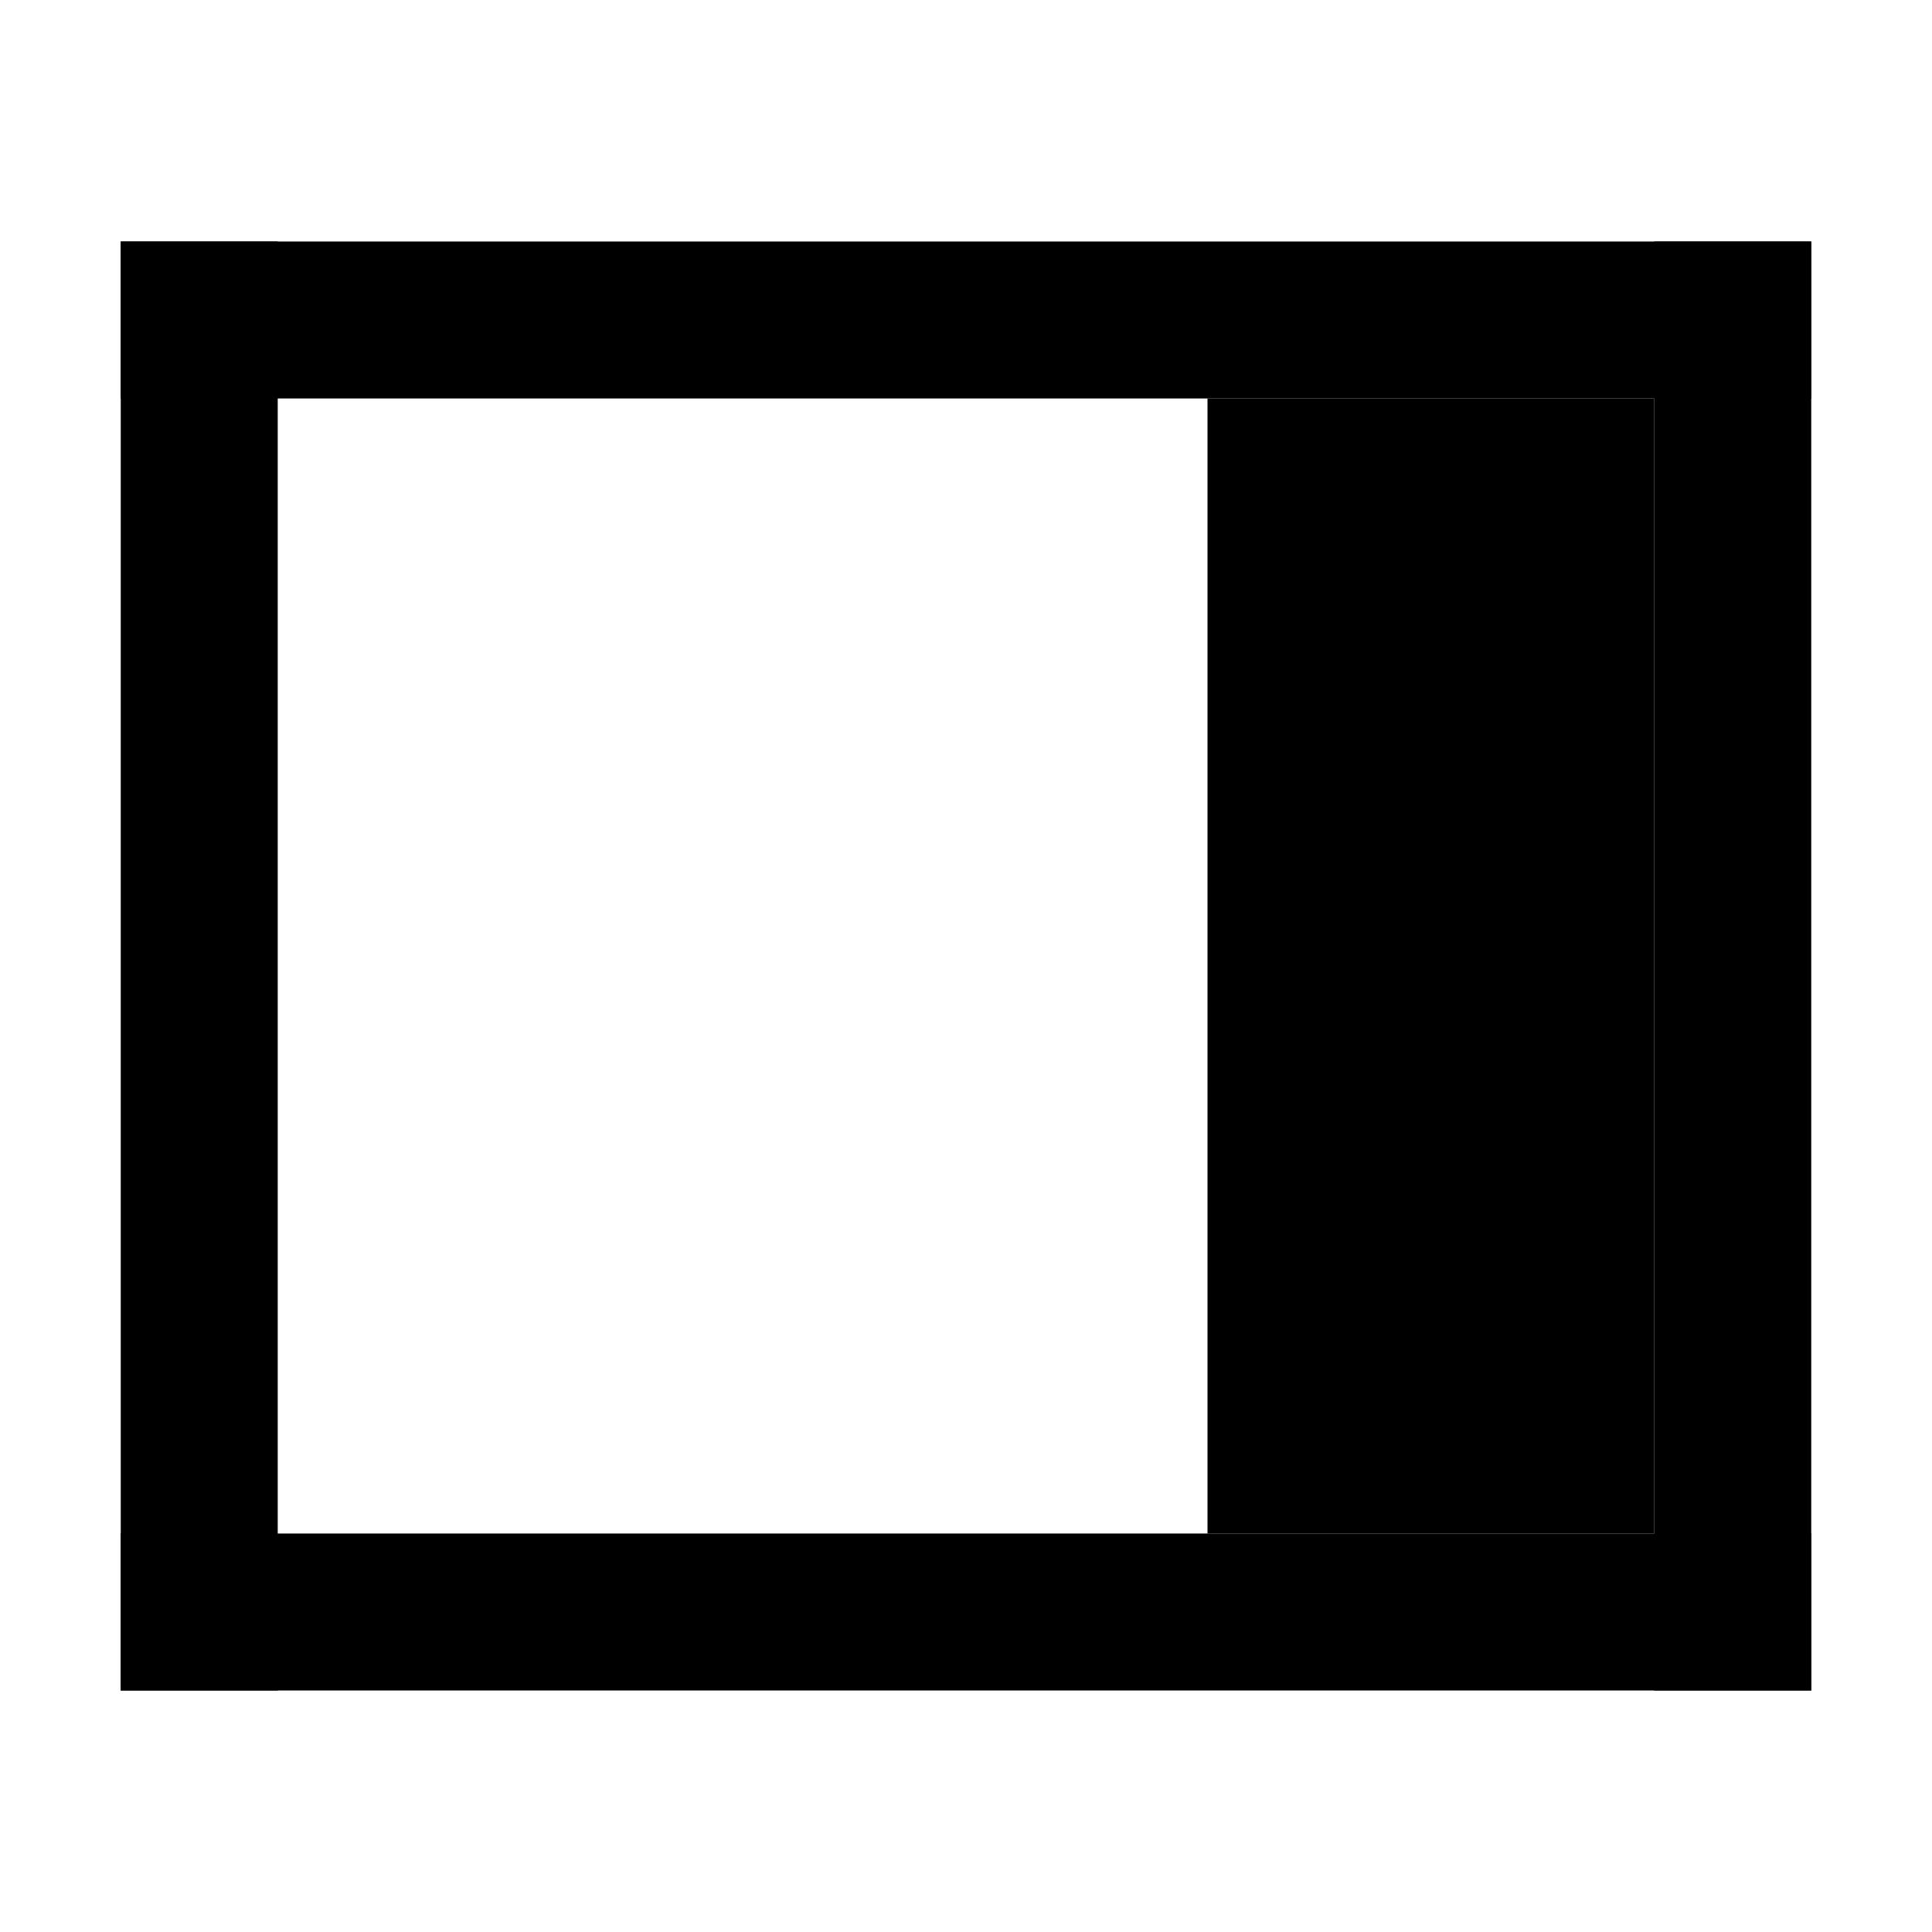
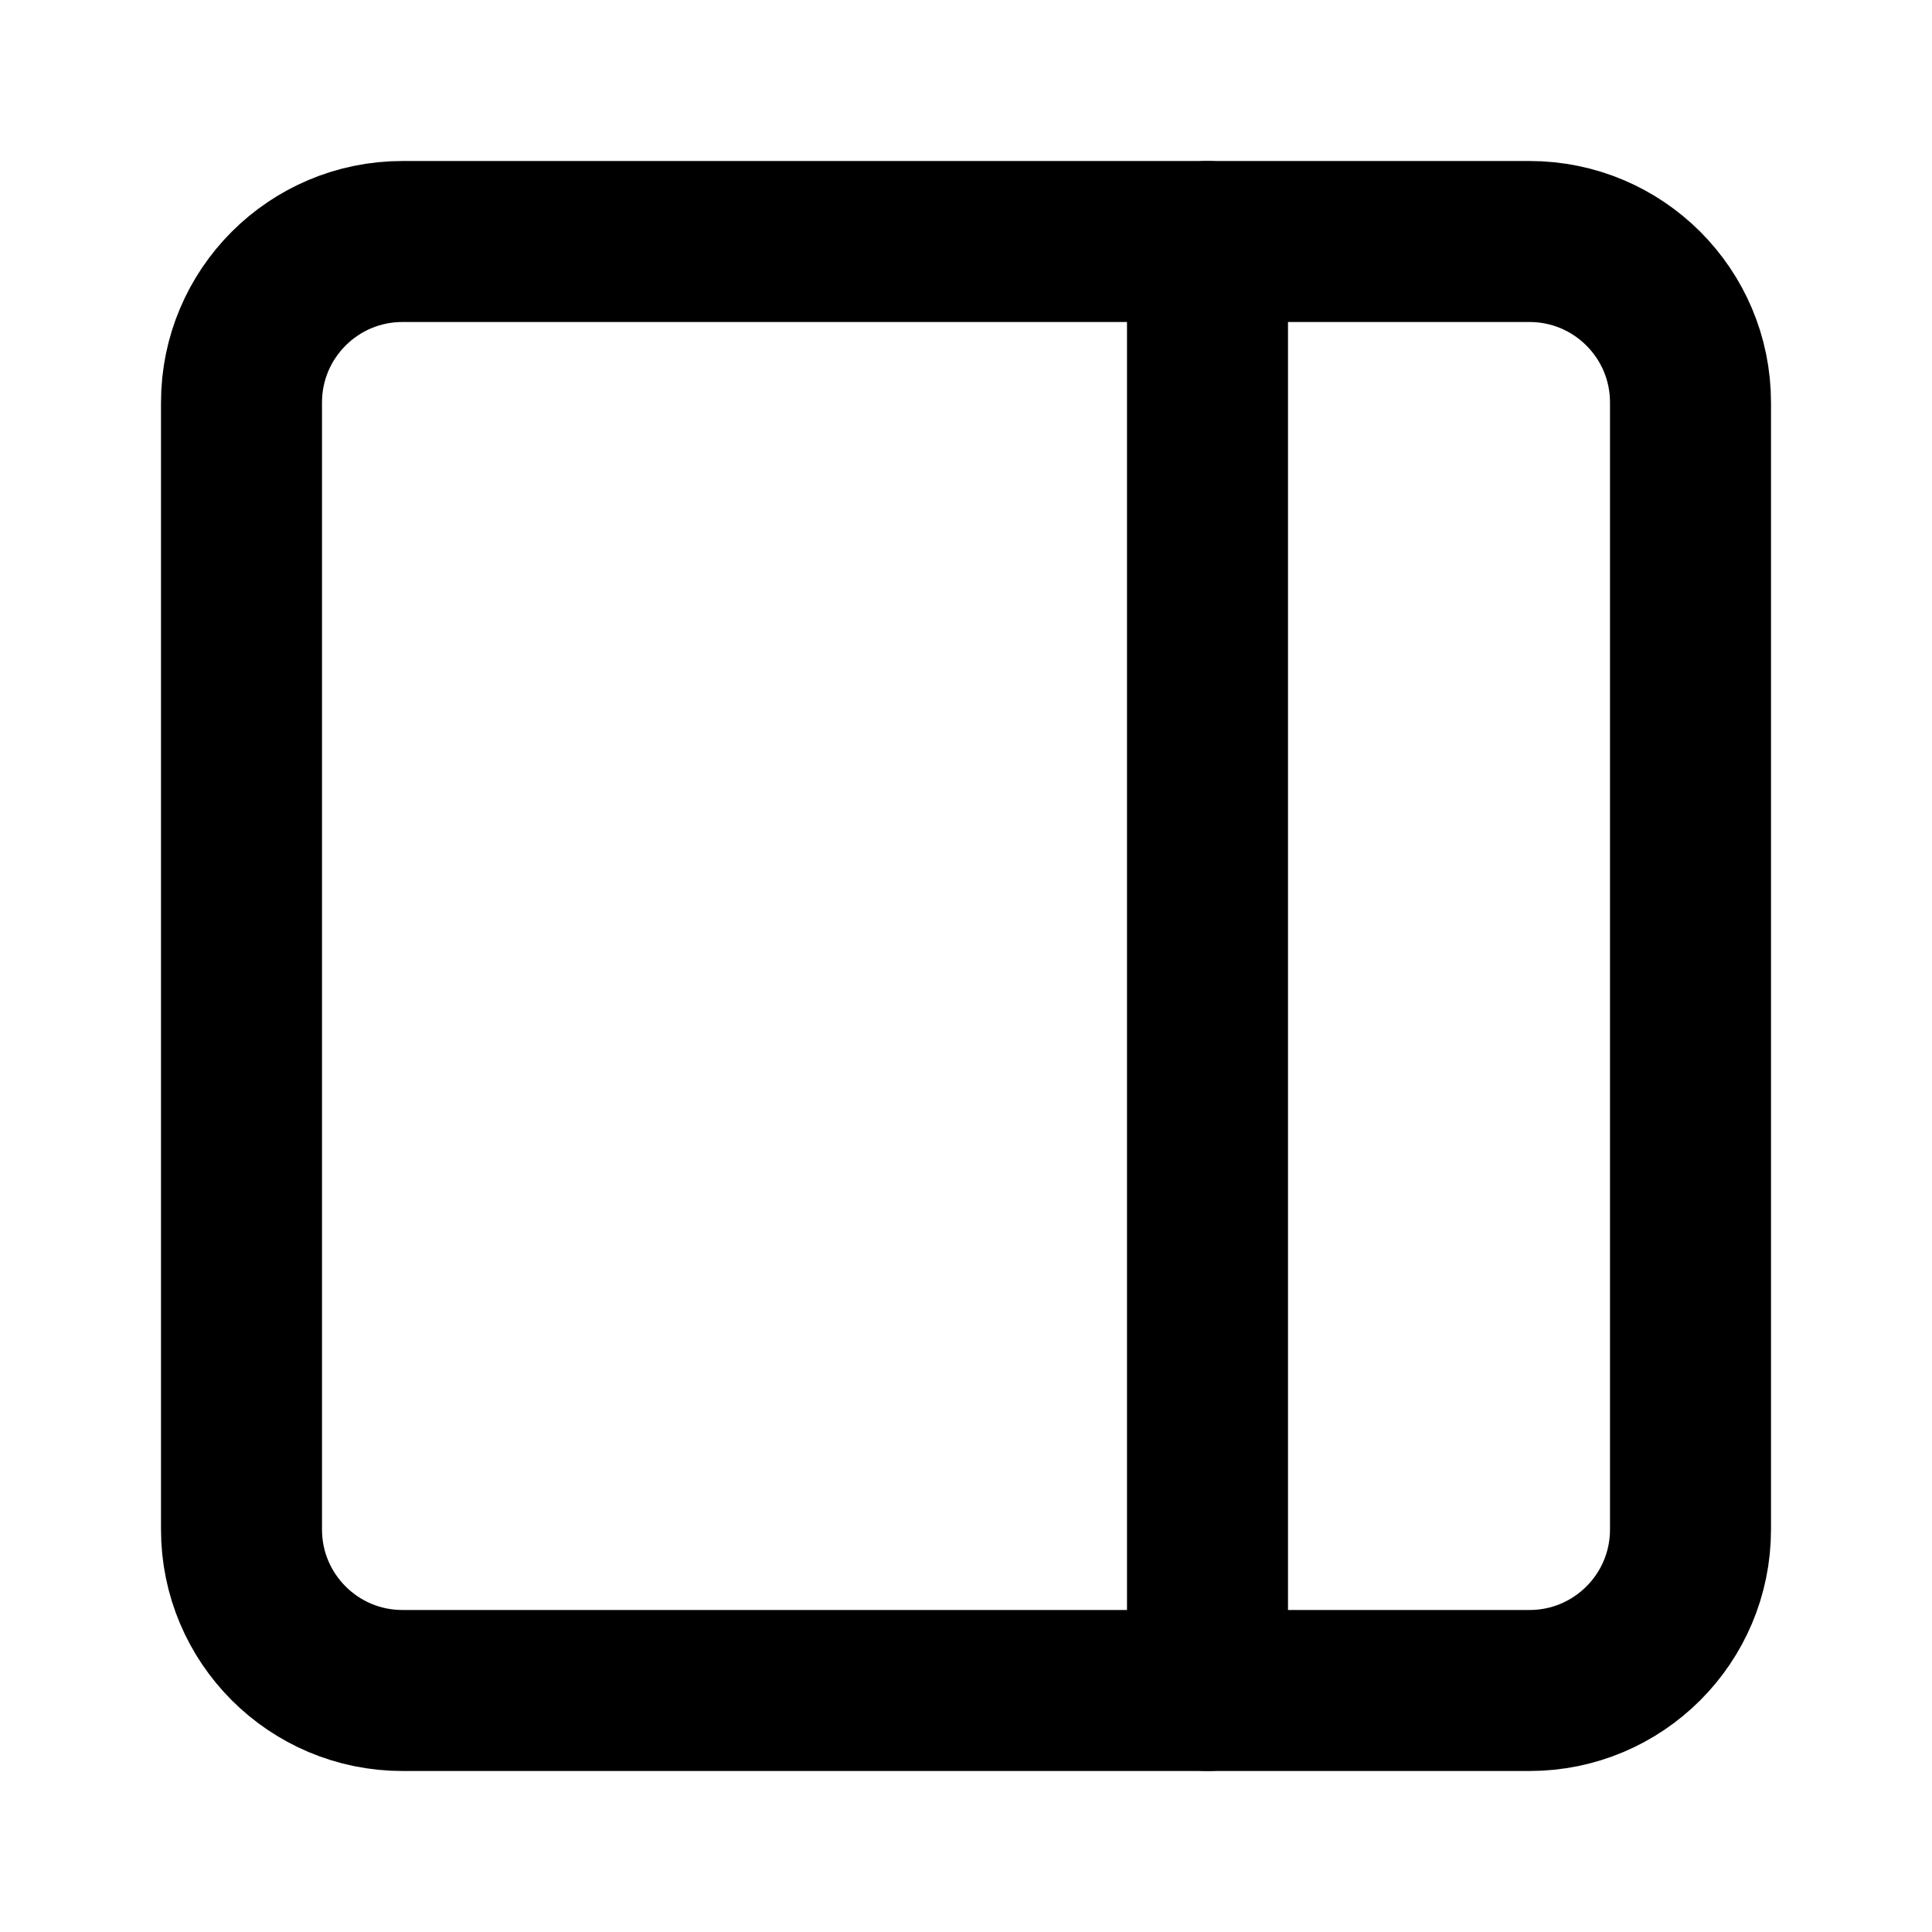
- <svg xmlns="http://www.w3.org/2000/svg" viewBox="0 0 16 16" width="16" height="16">
-   <rect x="0" y="0" width="16" height="16" fill="none" />
-   <rect x="1" y="2" width="14" height="1.3" fill="#000" />
-   <rect x="1" y="12.7" width="14" height="1.3" fill="#000" />
-   <rect x="1" y="2" width="1.3" height="12" fill="#000" />
-   <rect x="13.7" y="2" width="1.3" height="12" fill="#000" />
-   <rect x="10" y="3.3" width="3.7" height="9.4" fill="#000" />
+ <svg xmlns="http://www.w3.org/2000/svg" class="lucide lucide-panel-right" width="24" height="24" viewBox="0 0 24 24" fill="none" stroke="#000" stroke-width="2" stroke-linecap="round" stroke-linejoin="round">
+   <rect x="0" y="0" width="24" height="24" fill="none" stroke="none" />
+   <rect width="18" height="18" x="3" y="3" rx="2" />
+   <path d="M15 3v18" />
</svg>
